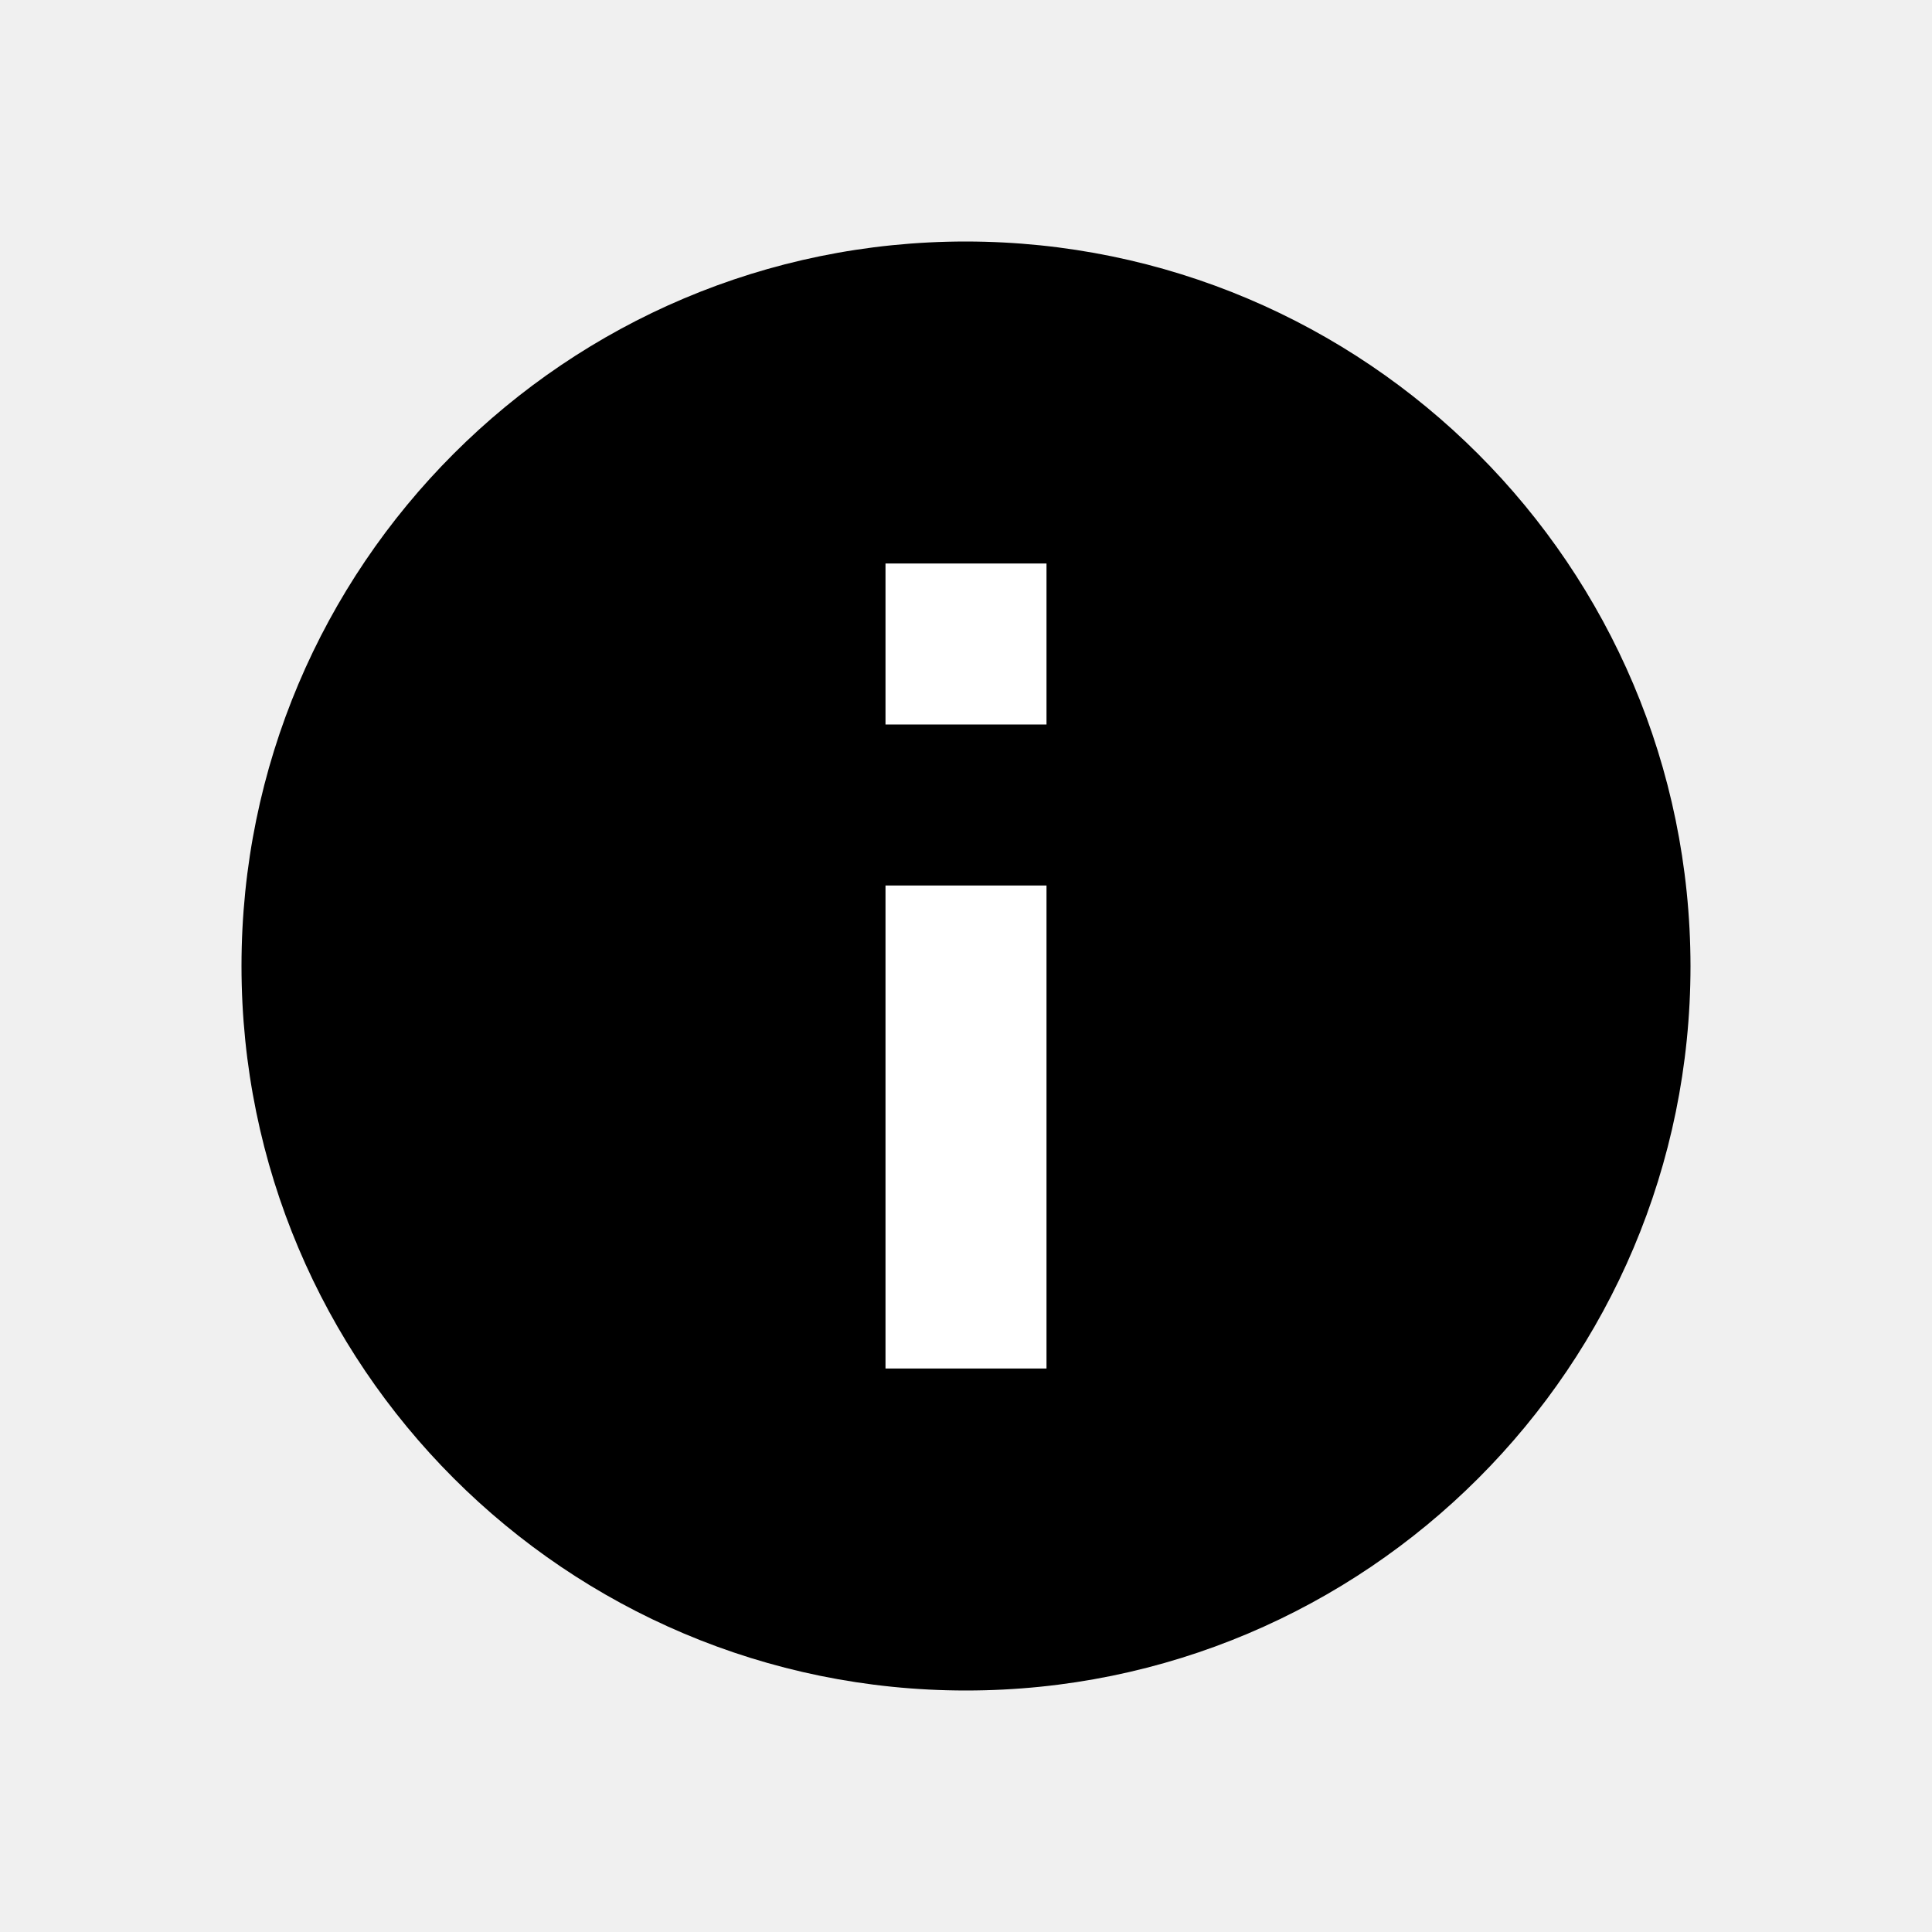
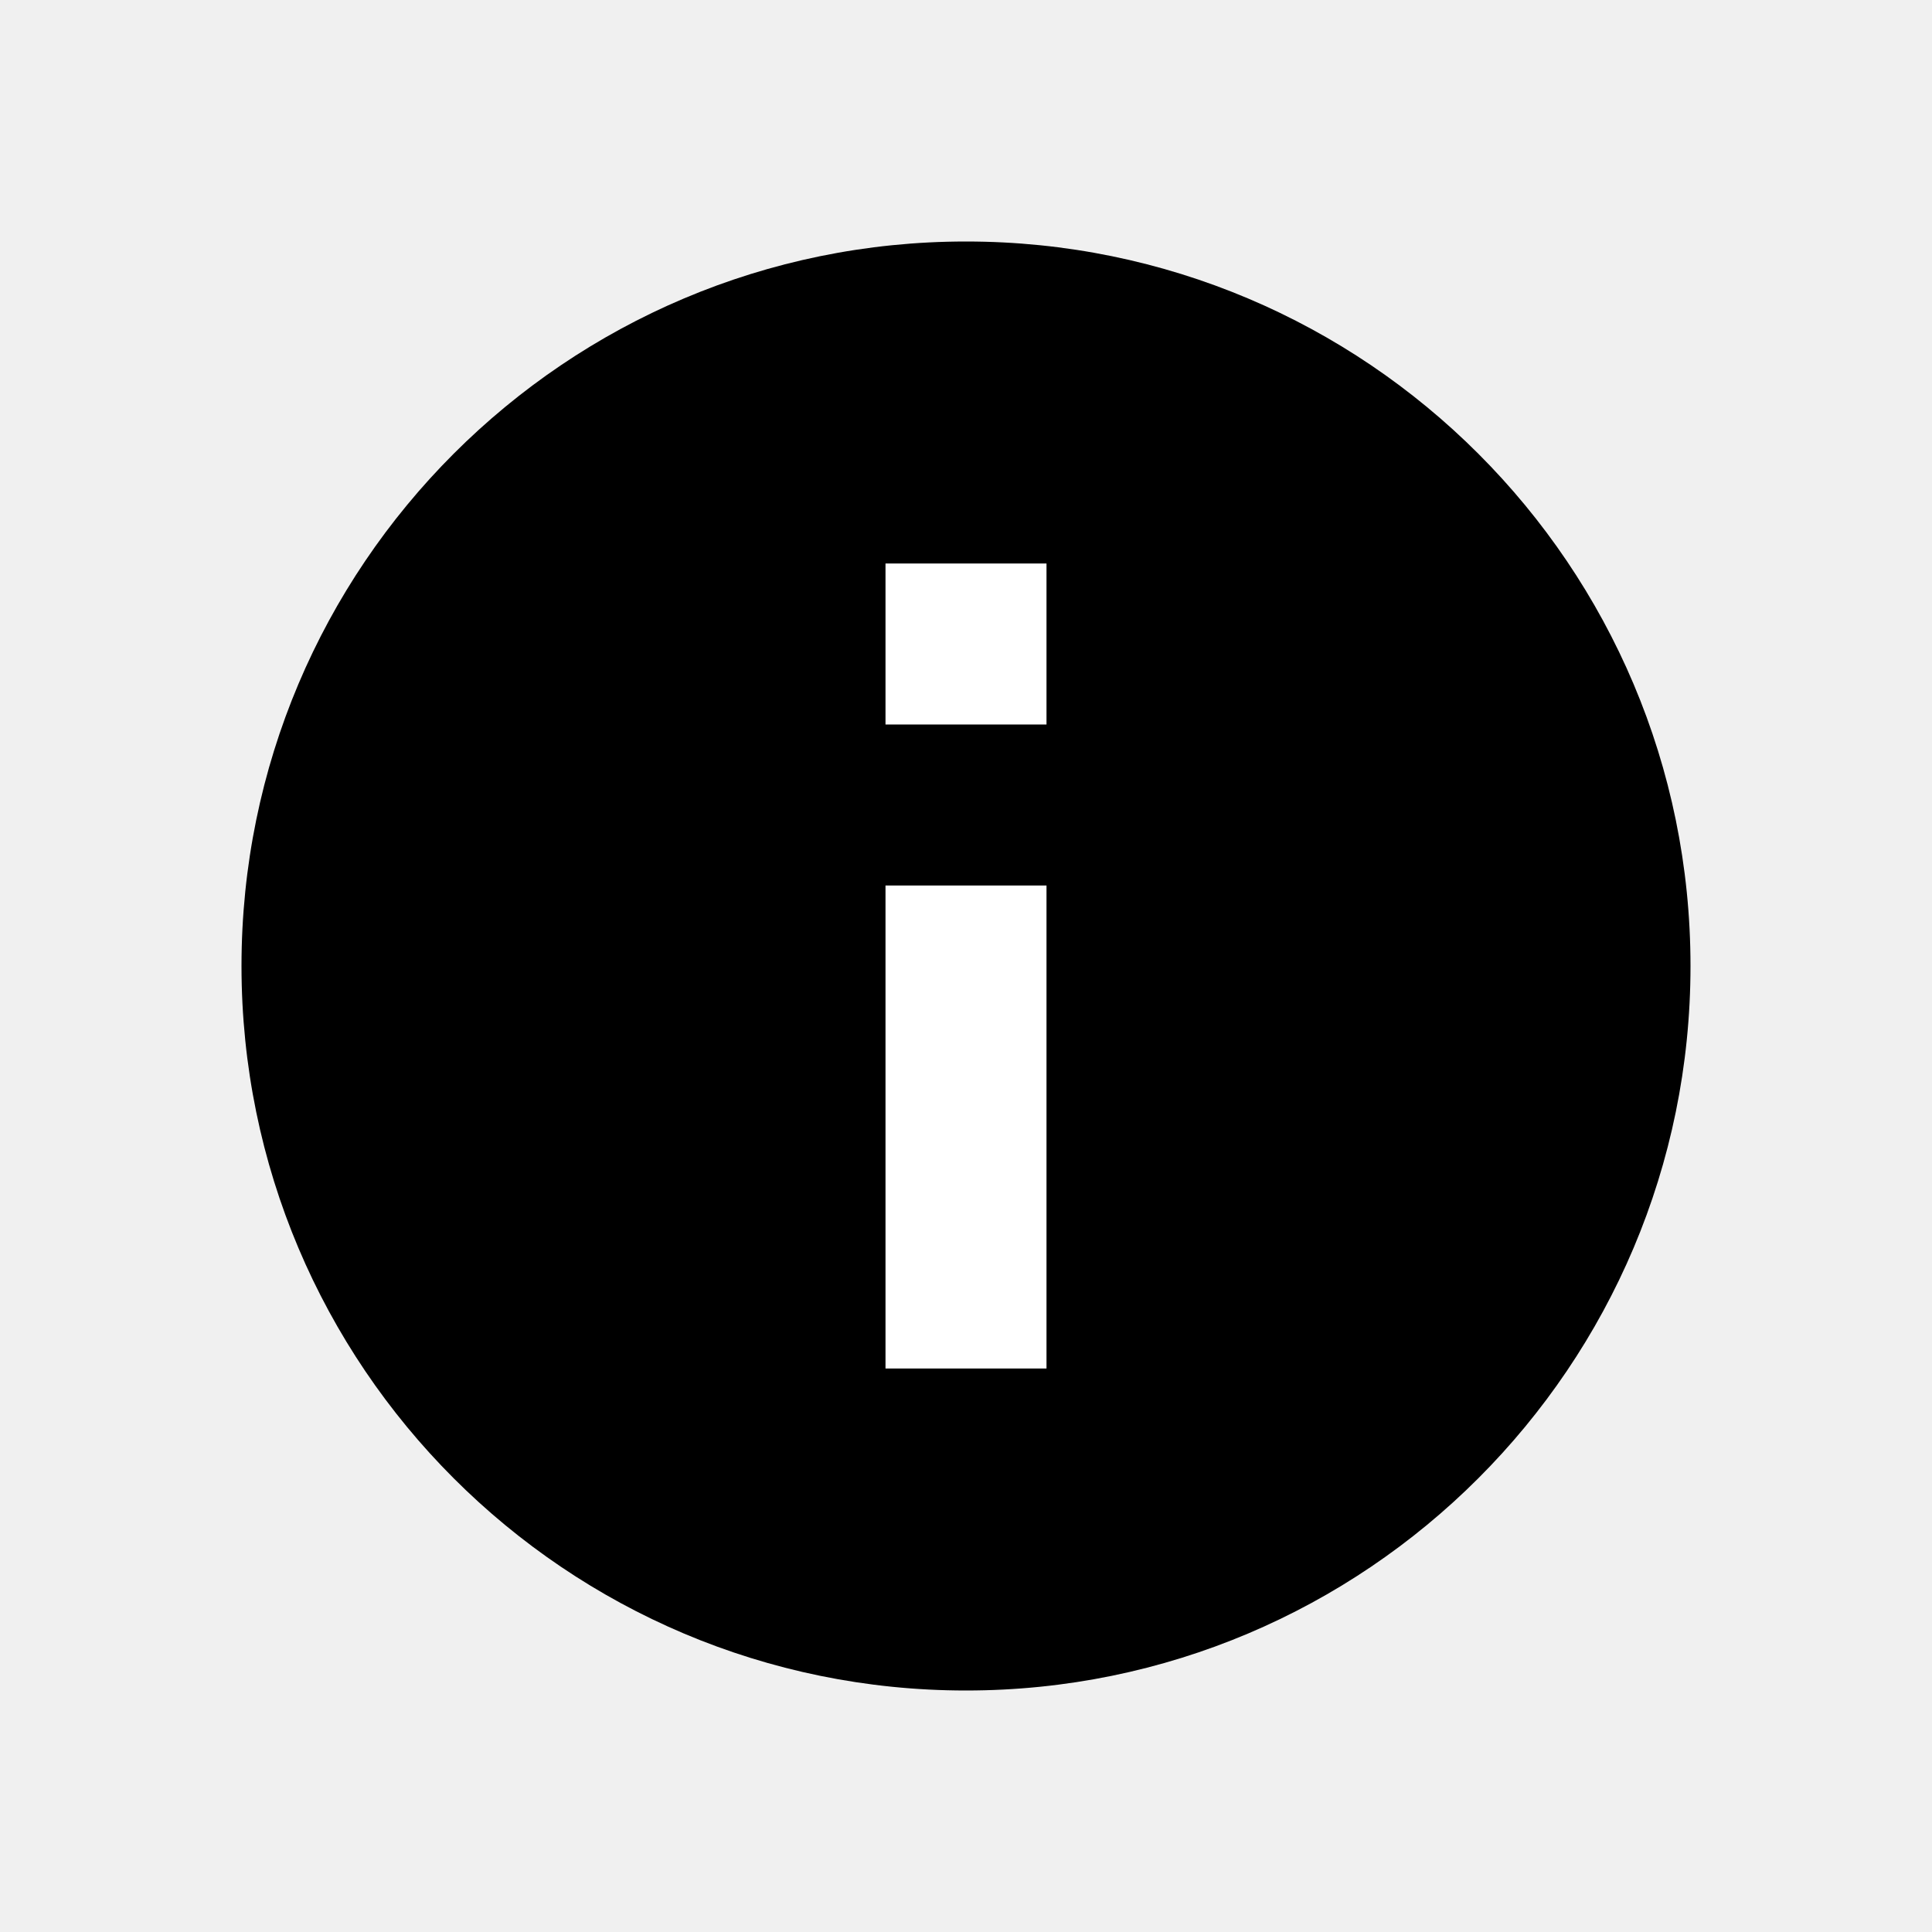
<svg xmlns="http://www.w3.org/2000/svg" viewBox="0 0 24 24">
-   <path d="M12,3a9,9,0,1,0,9,9A9.01,9.01,0,0,0,12,3Z" />
+   <path d="M12,3a9,9,0,1,0,9,9A9,9,0,0,0,12,3Z" />
  <path d="M13,9H11V7h2Zm-2,8h2V11H11Z" fill="#fff" />
-   <g>
-     <path fill="none" stroke="#000" stroke-miterlimit="10" stroke-width=".5" d="M-156 -204H324V276H-156z" />
-   </g>
+   <path fill="none" stroke="#000" stroke-miterlimit="10" stroke-width=".5" d="M-156 -204H324V276H-156z" />
</svg>
